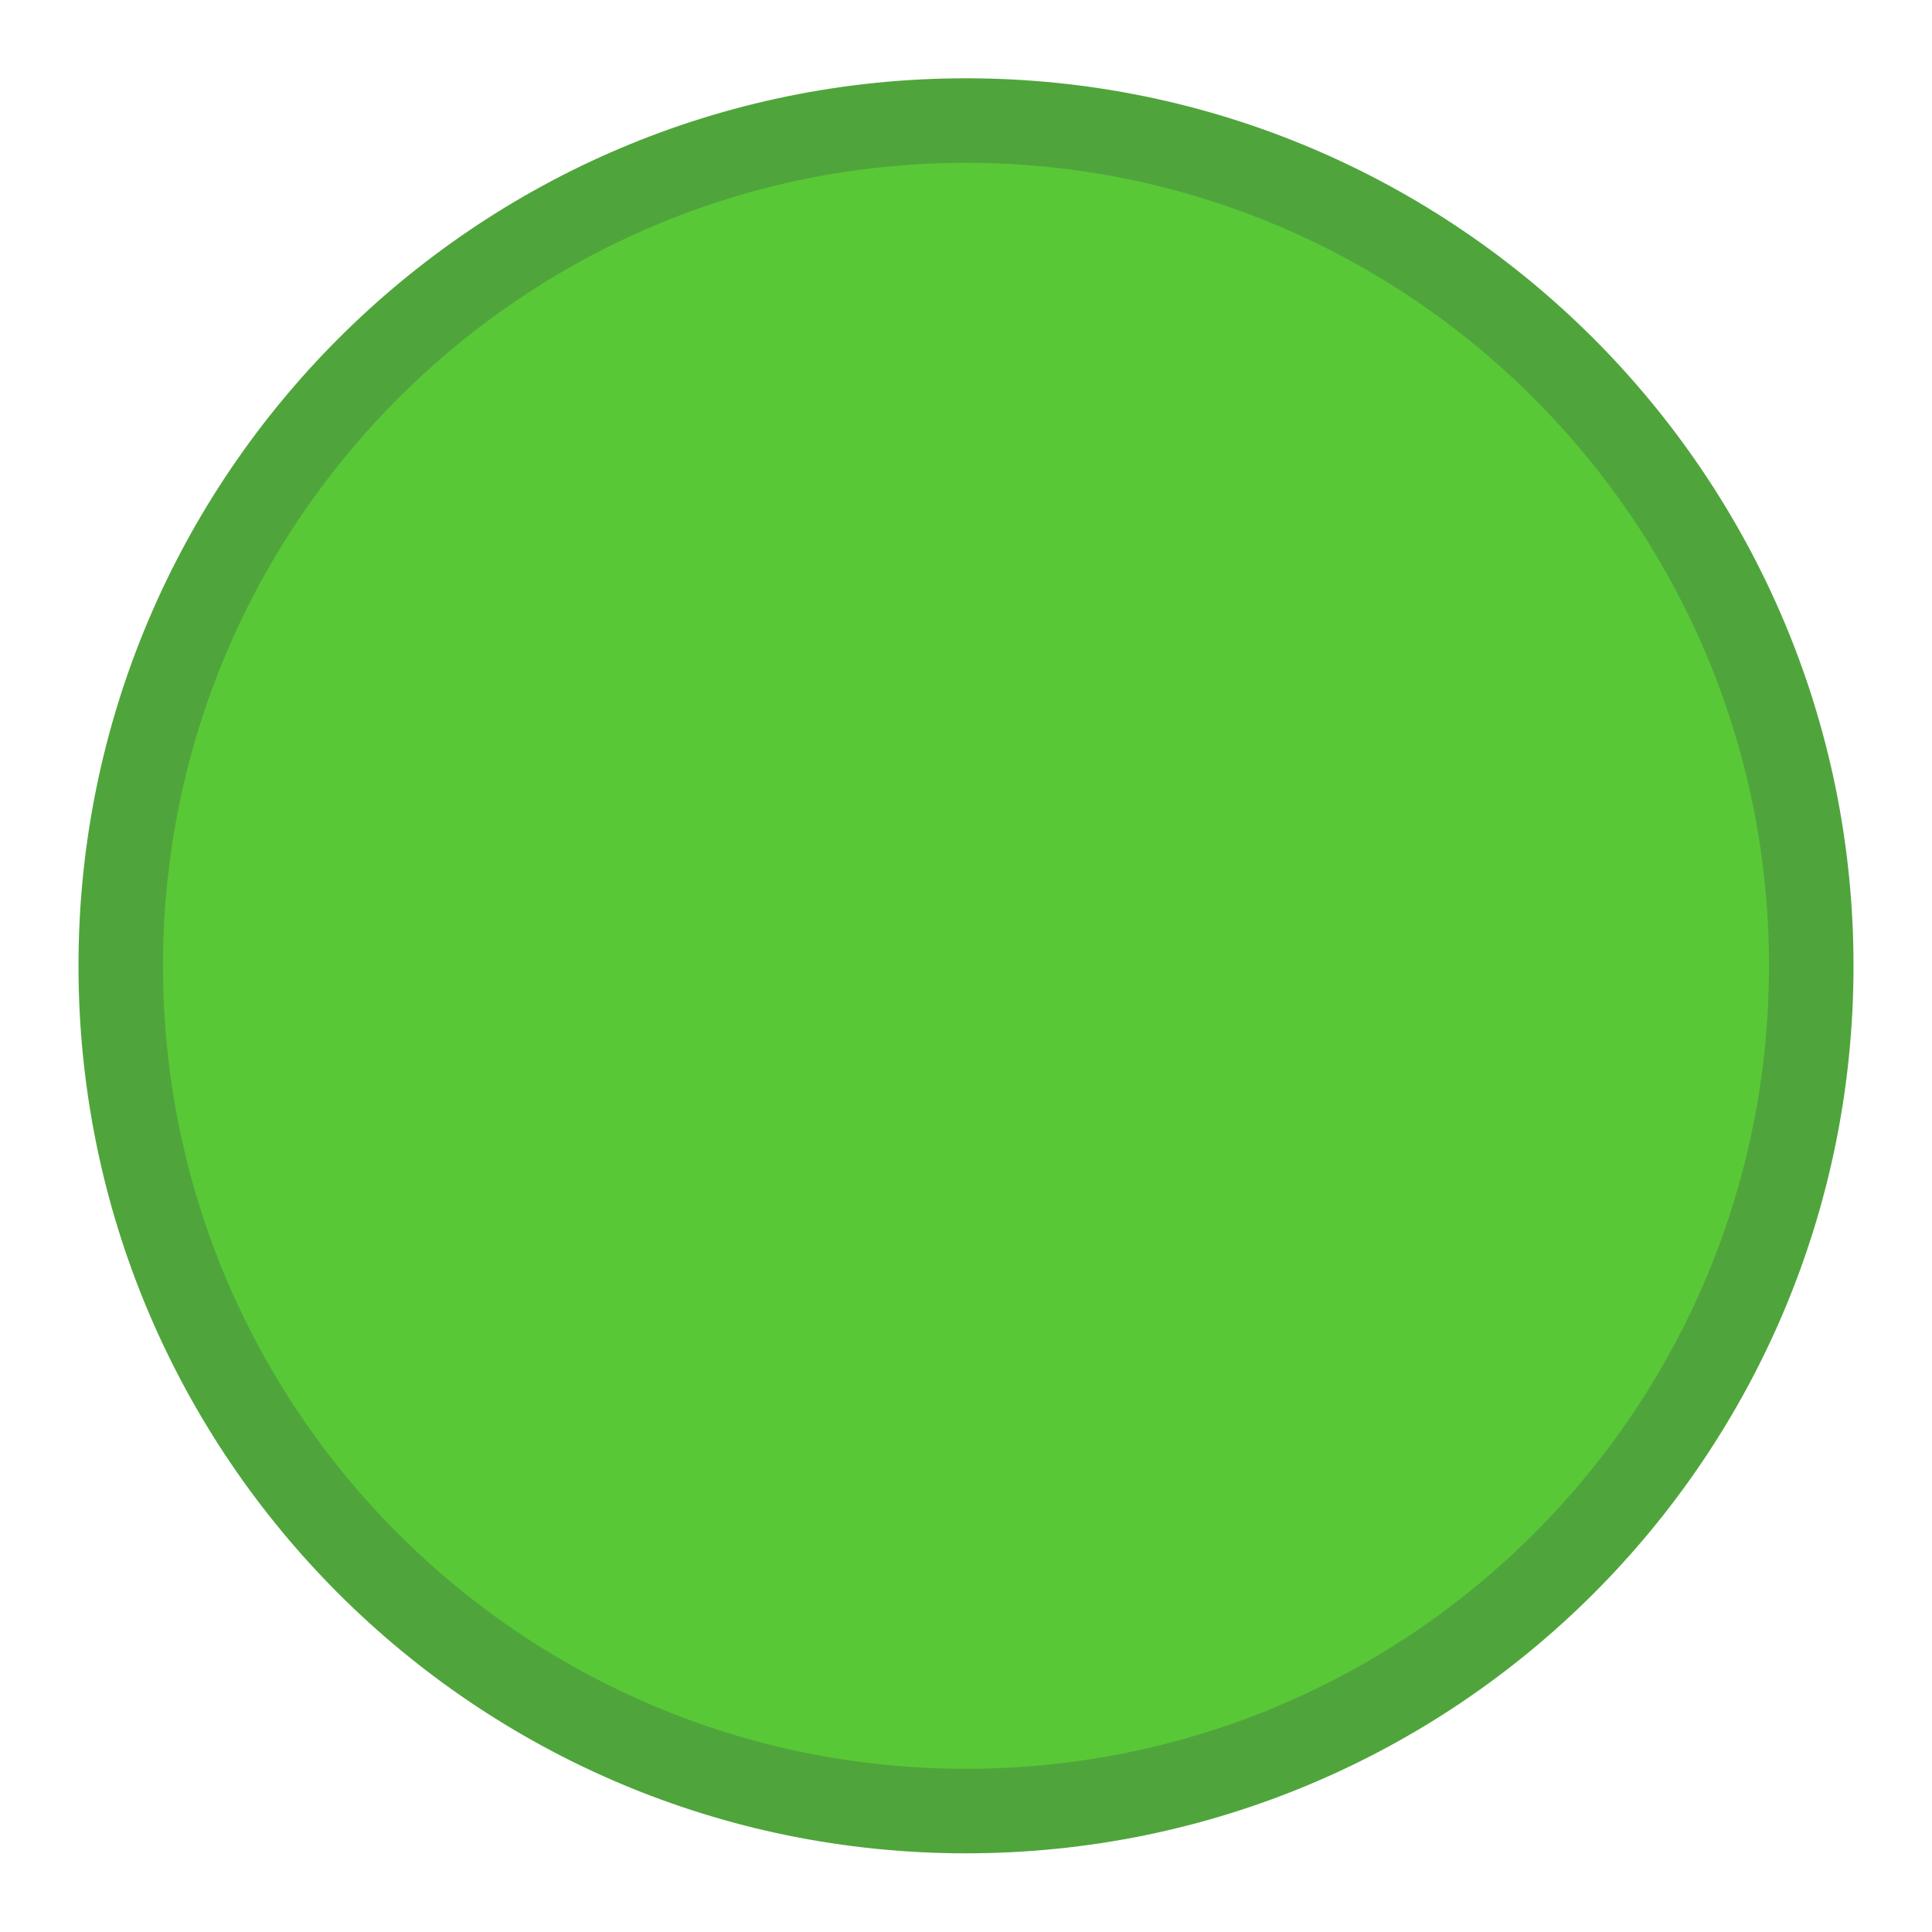
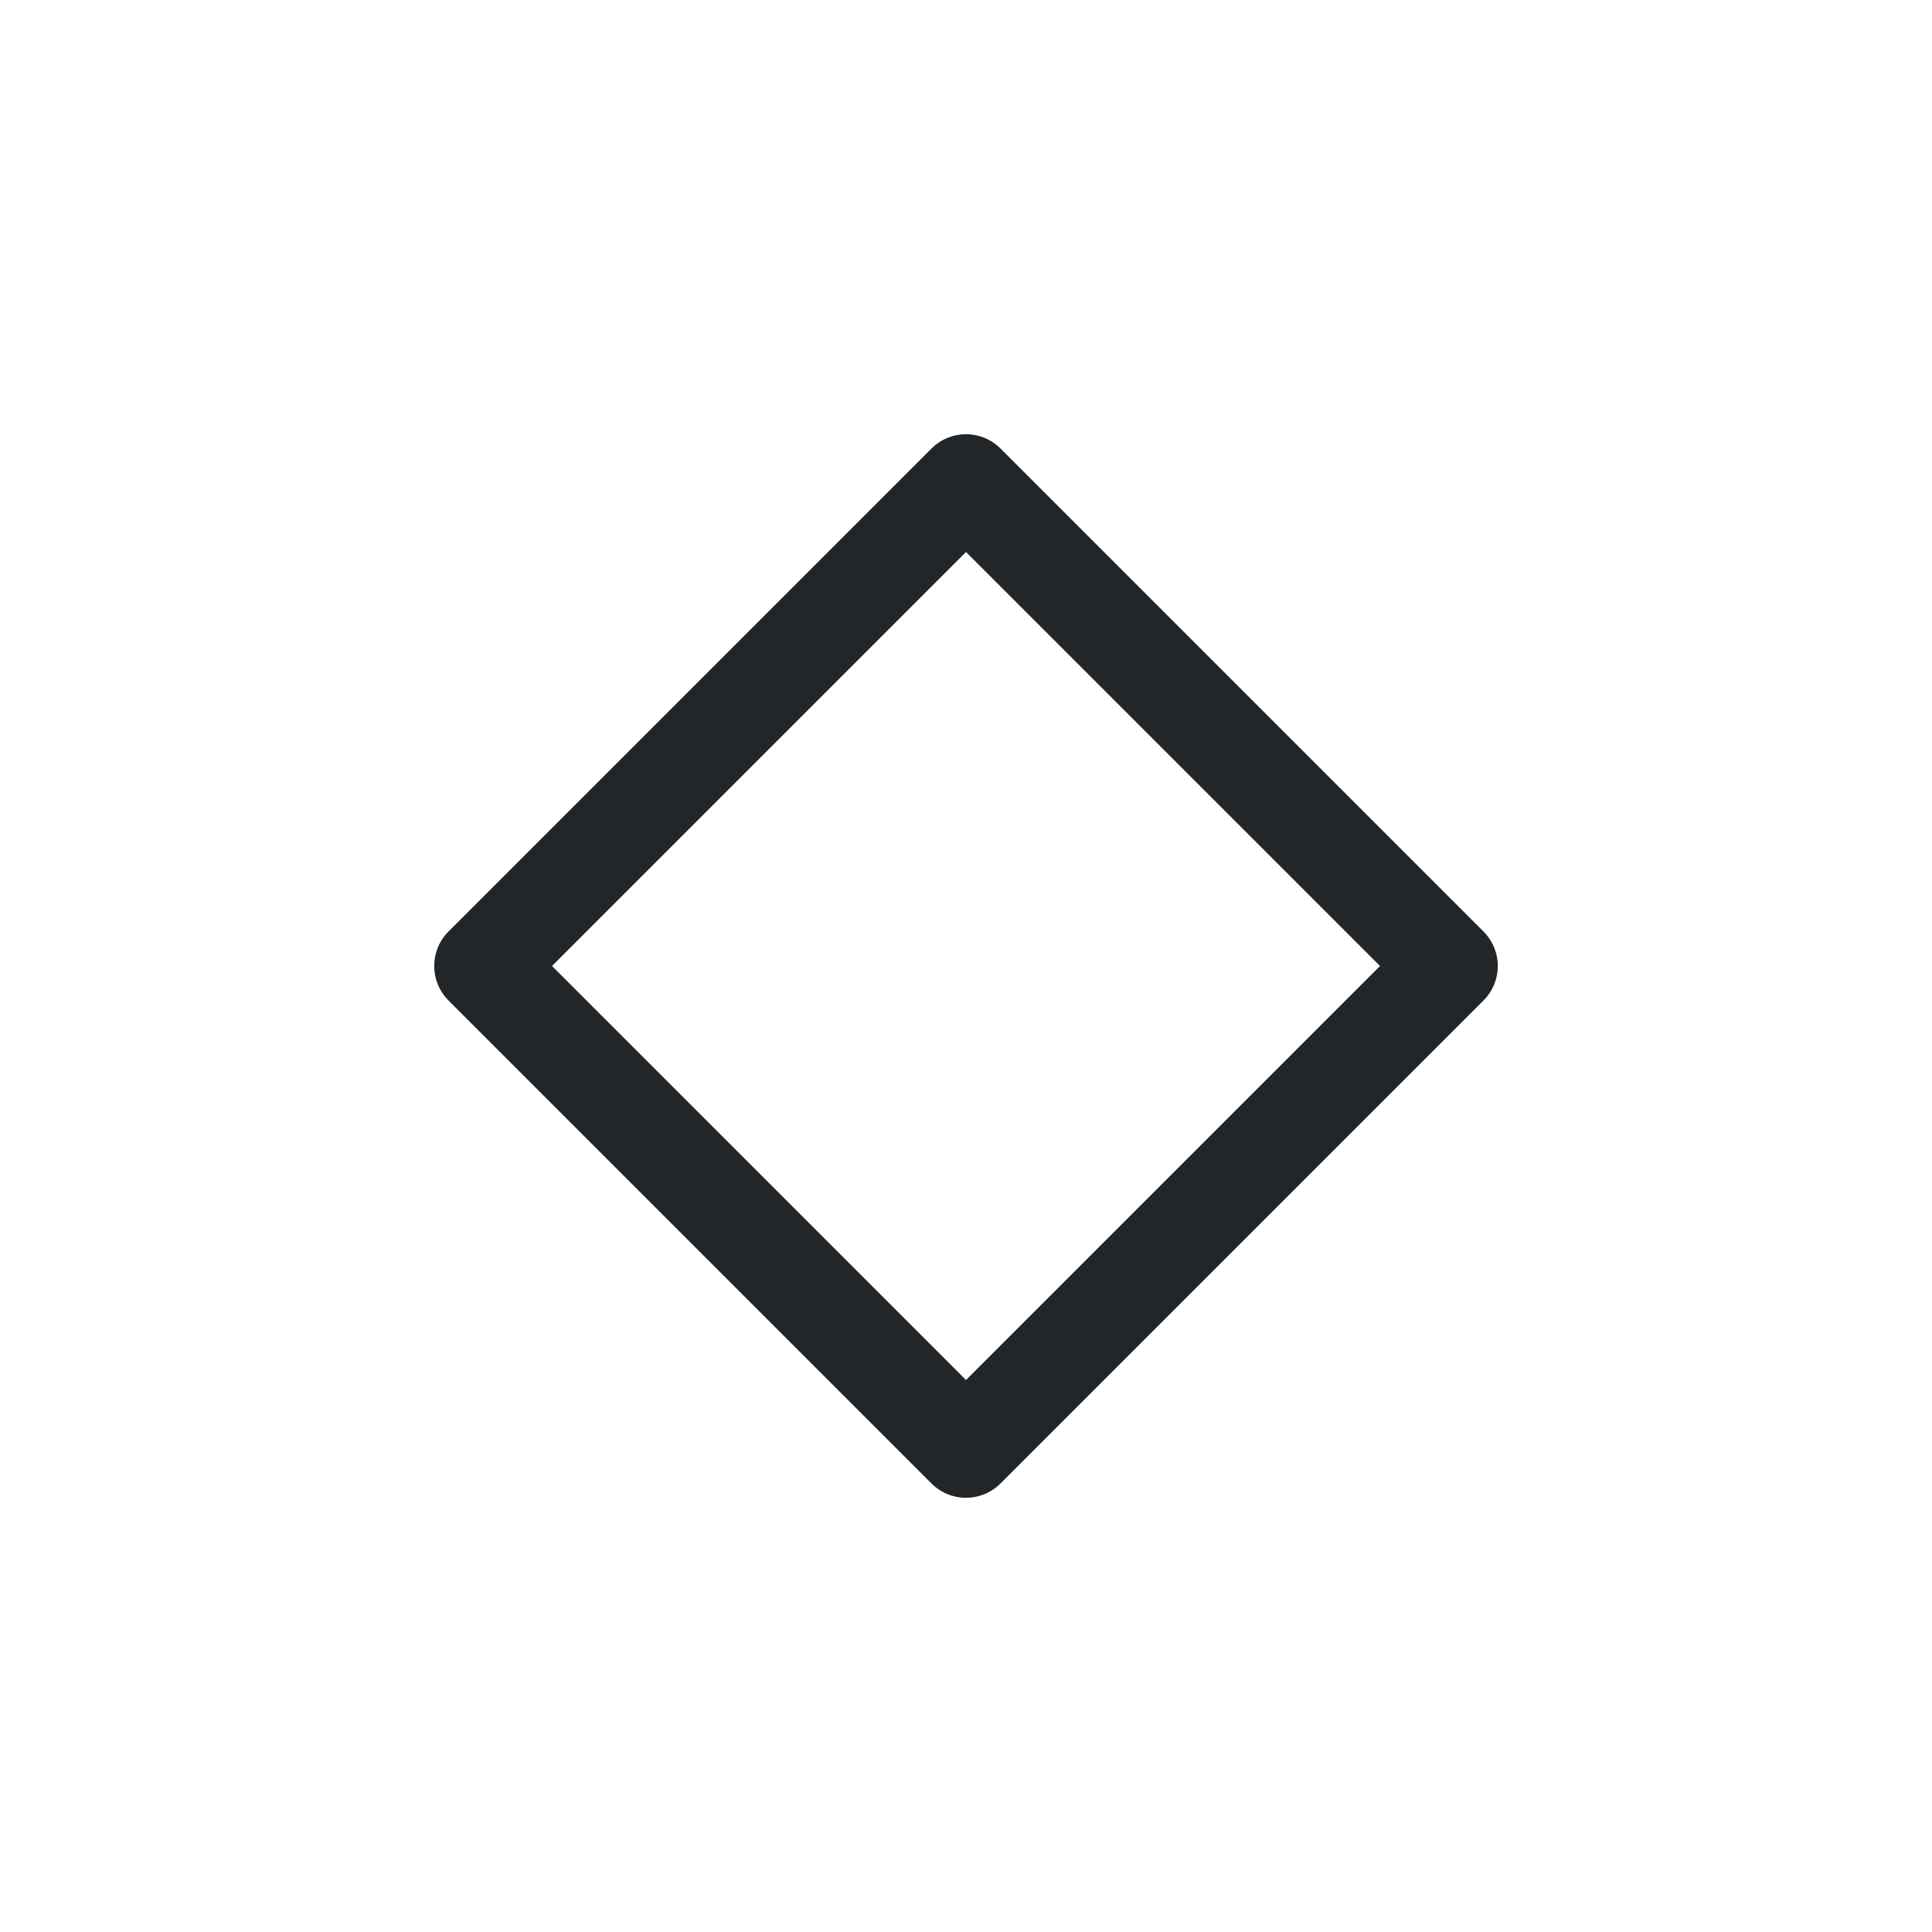
<svg xmlns="http://www.w3.org/2000/svg" viewBox="0 0 50 50" version="1.2" baseProfile="tiny">
  <defs>
</defs>
  <g fill="none" stroke="black" stroke-width="1" fill-rule="evenodd" stroke-linecap="square" stroke-linejoin="bevel">
-     <g fill="#000000" fill-opacity="1" stroke="none" transform="matrix(3.125,0,0,3.125,-978.125,758.243)" font-family="Noto Sans" font-size="10" font-weight="400" font-style="normal" opacity="0">
-       <rect x="313" y="-242.638" width="16" height="16" />
-     </g>
-     <g fill="#59c837" fill-opacity="1" stroke="none" transform="matrix(3.125,0,0,3.125,-12.5,-3226.13)" font-family="Noto Sans" font-size="10" font-weight="400" font-style="normal">
-       <path vector-effect="none" fill-rule="evenodd" d="M12,1047.36 C15.866,1047.36 19,1044.23 19,1040.36 C19,1036.5 15.866,1033.36 12,1033.36 C8.134,1033.36 5,1036.5 5,1040.36 C5,1044.23 8.134,1047.36 12,1047.36 " />
-     </g>
-     <g fill="none" stroke="#4fa53b" stroke-opacity="1" stroke-width="0.7" stroke-linecap="butt" stroke-linejoin="miter" stroke-miterlimit="4" transform="matrix(3.125,0,0,3.125,-12.5,-3226.13)" font-family="Noto Sans" font-size="10" font-weight="400" font-style="normal">
-       <path vector-effect="none" fill-rule="evenodd" d="M12,1047.36 C15.866,1047.36 19,1044.23 19,1040.36 C19,1036.5 15.866,1033.36 12,1033.36 C8.134,1033.36 5,1036.5 5,1040.36 C5,1044.23 8.134,1047.36 12,1047.36 " />
+     <g fill="none" stroke="#232629" stroke-opacity="1" stroke-width="1.01" stroke-linecap="round" stroke-linejoin="round" transform="matrix(2.5,0,0,2.5,2.5,2.5)" font-family="Noto Sans" font-size="10" font-weight="400" font-style="normal">
+       <path vector-effect="none" fill-rule="evenodd" d="M4,9 L9,4 L14,9 L9,14 L4,9" />
    </g>
    <g fill="none" stroke="#000000" stroke-opacity="1" stroke-width="1" stroke-linecap="square" stroke-linejoin="bevel" transform="matrix(1,0,0,1,0,0)" font-family="Noto Sans" font-size="10" font-weight="400" font-style="normal">
</g>
  </g>
</svg>
